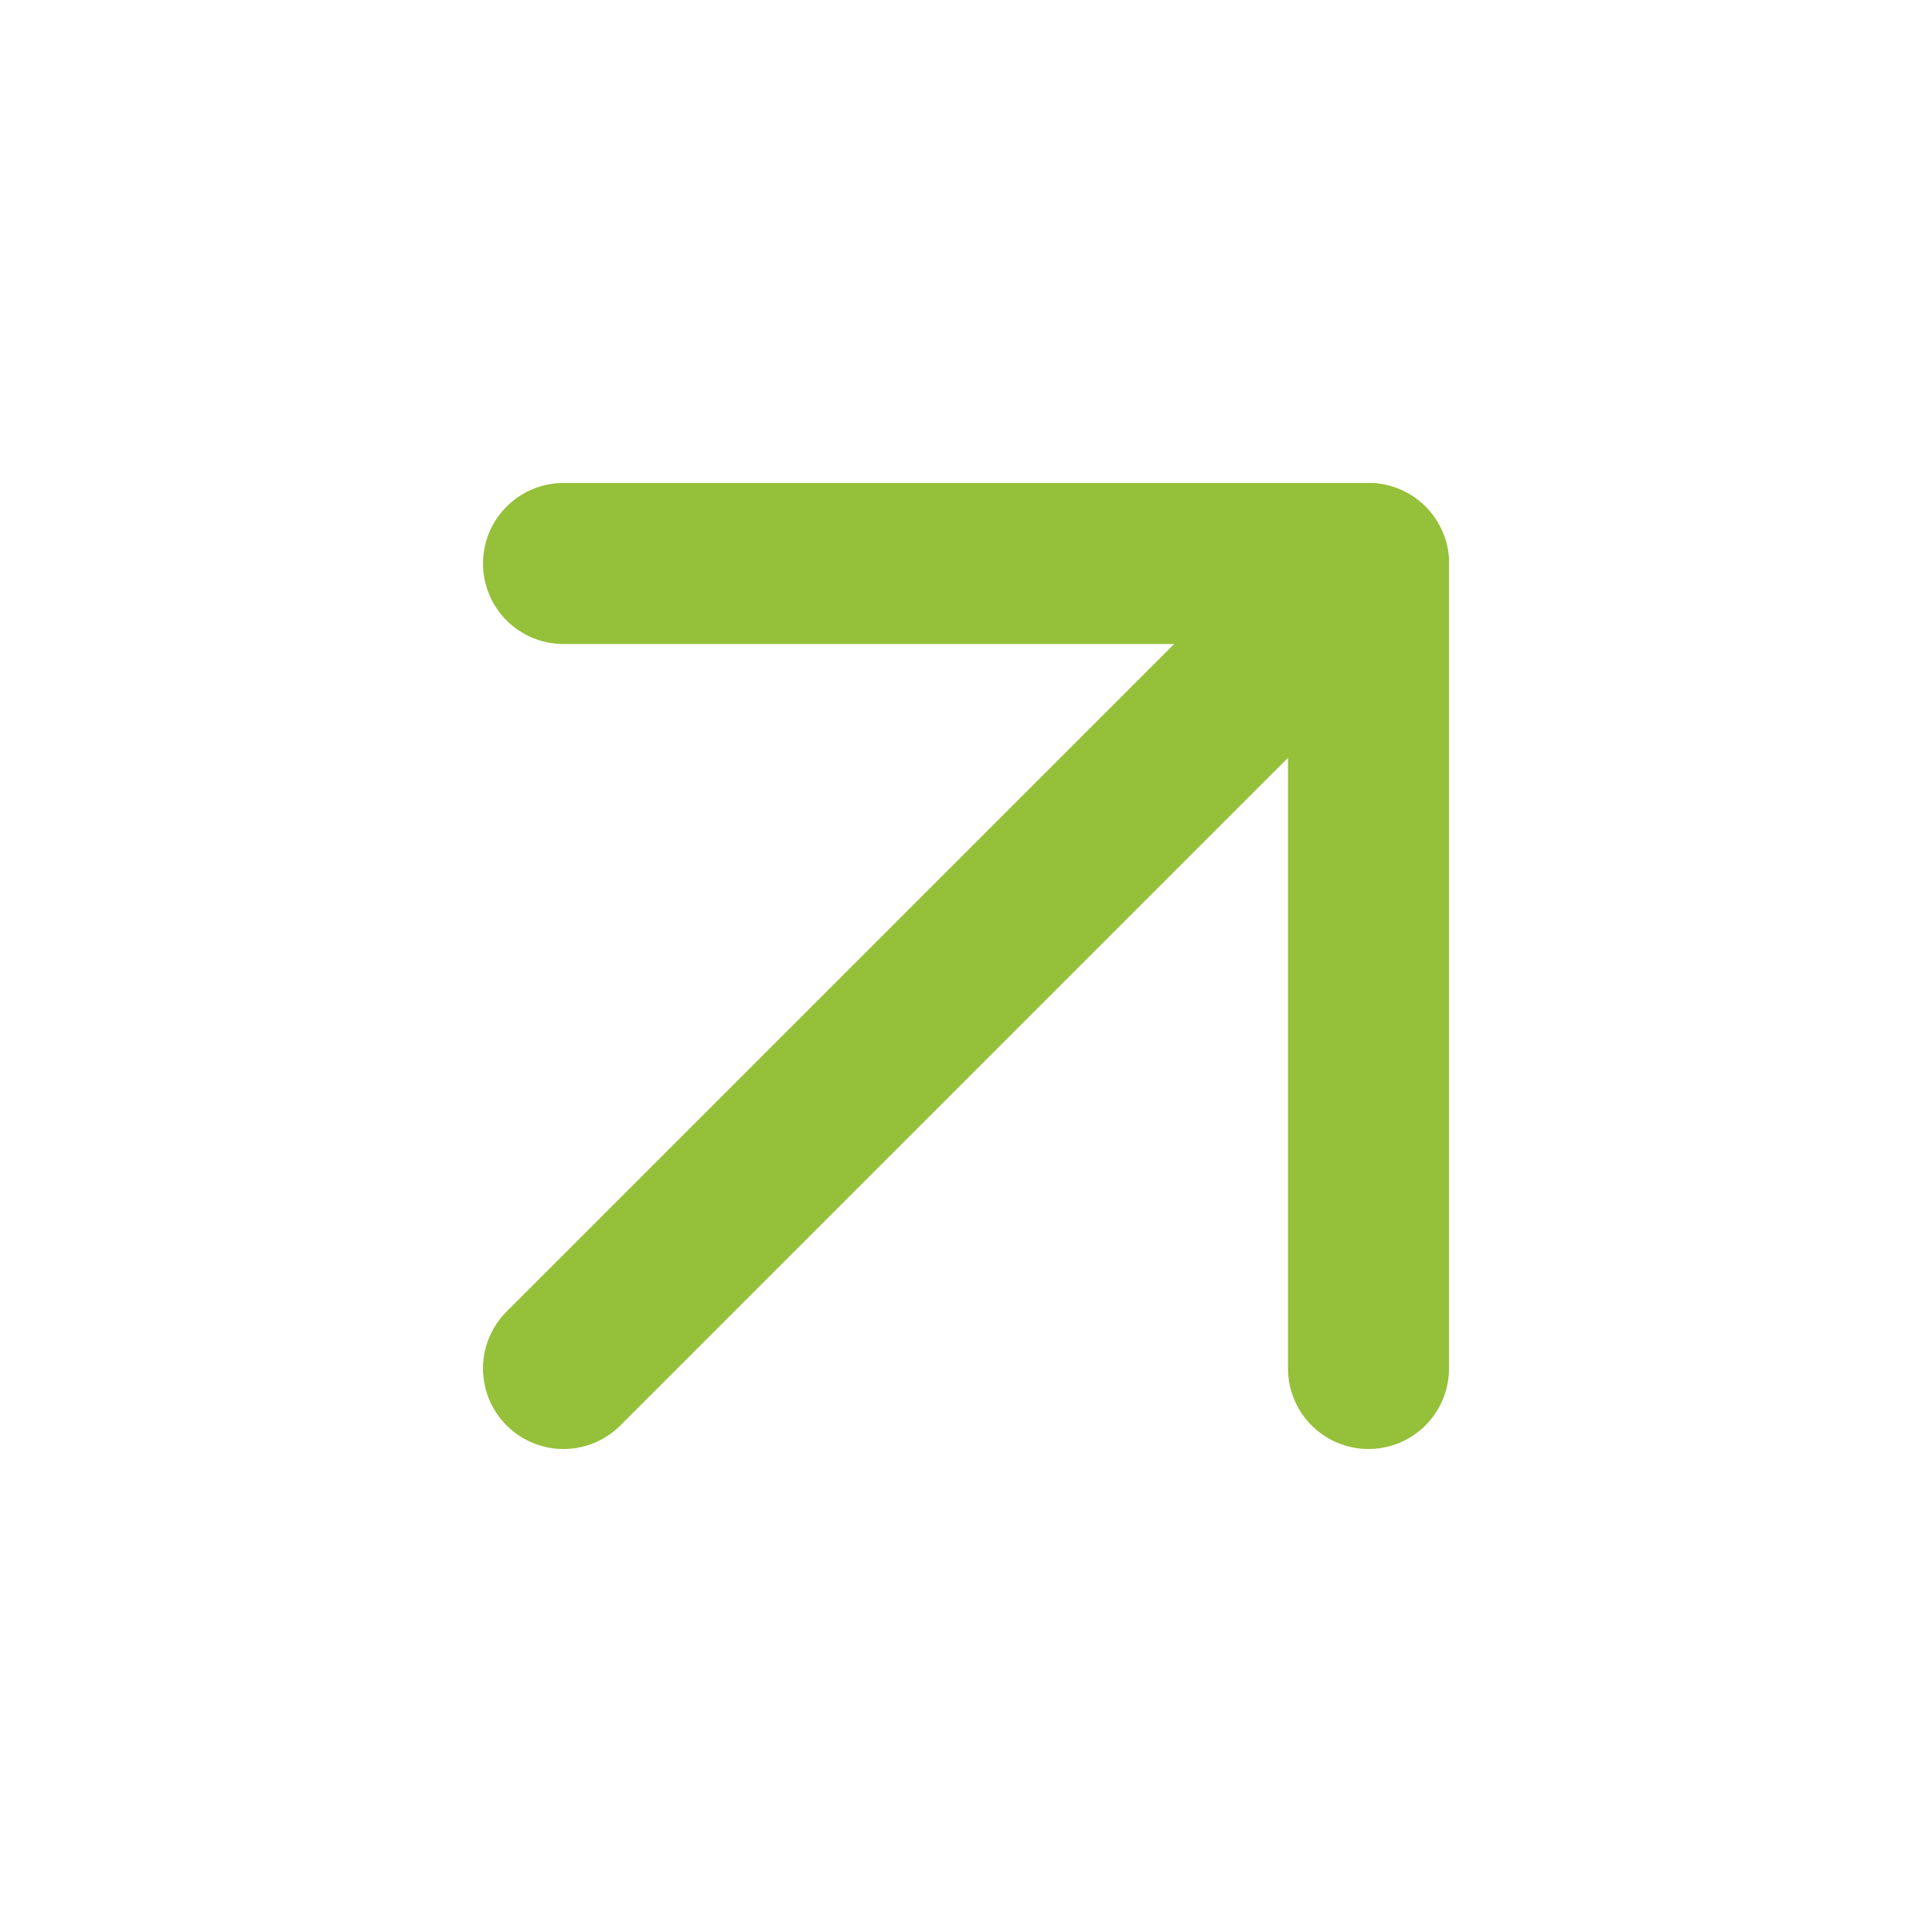
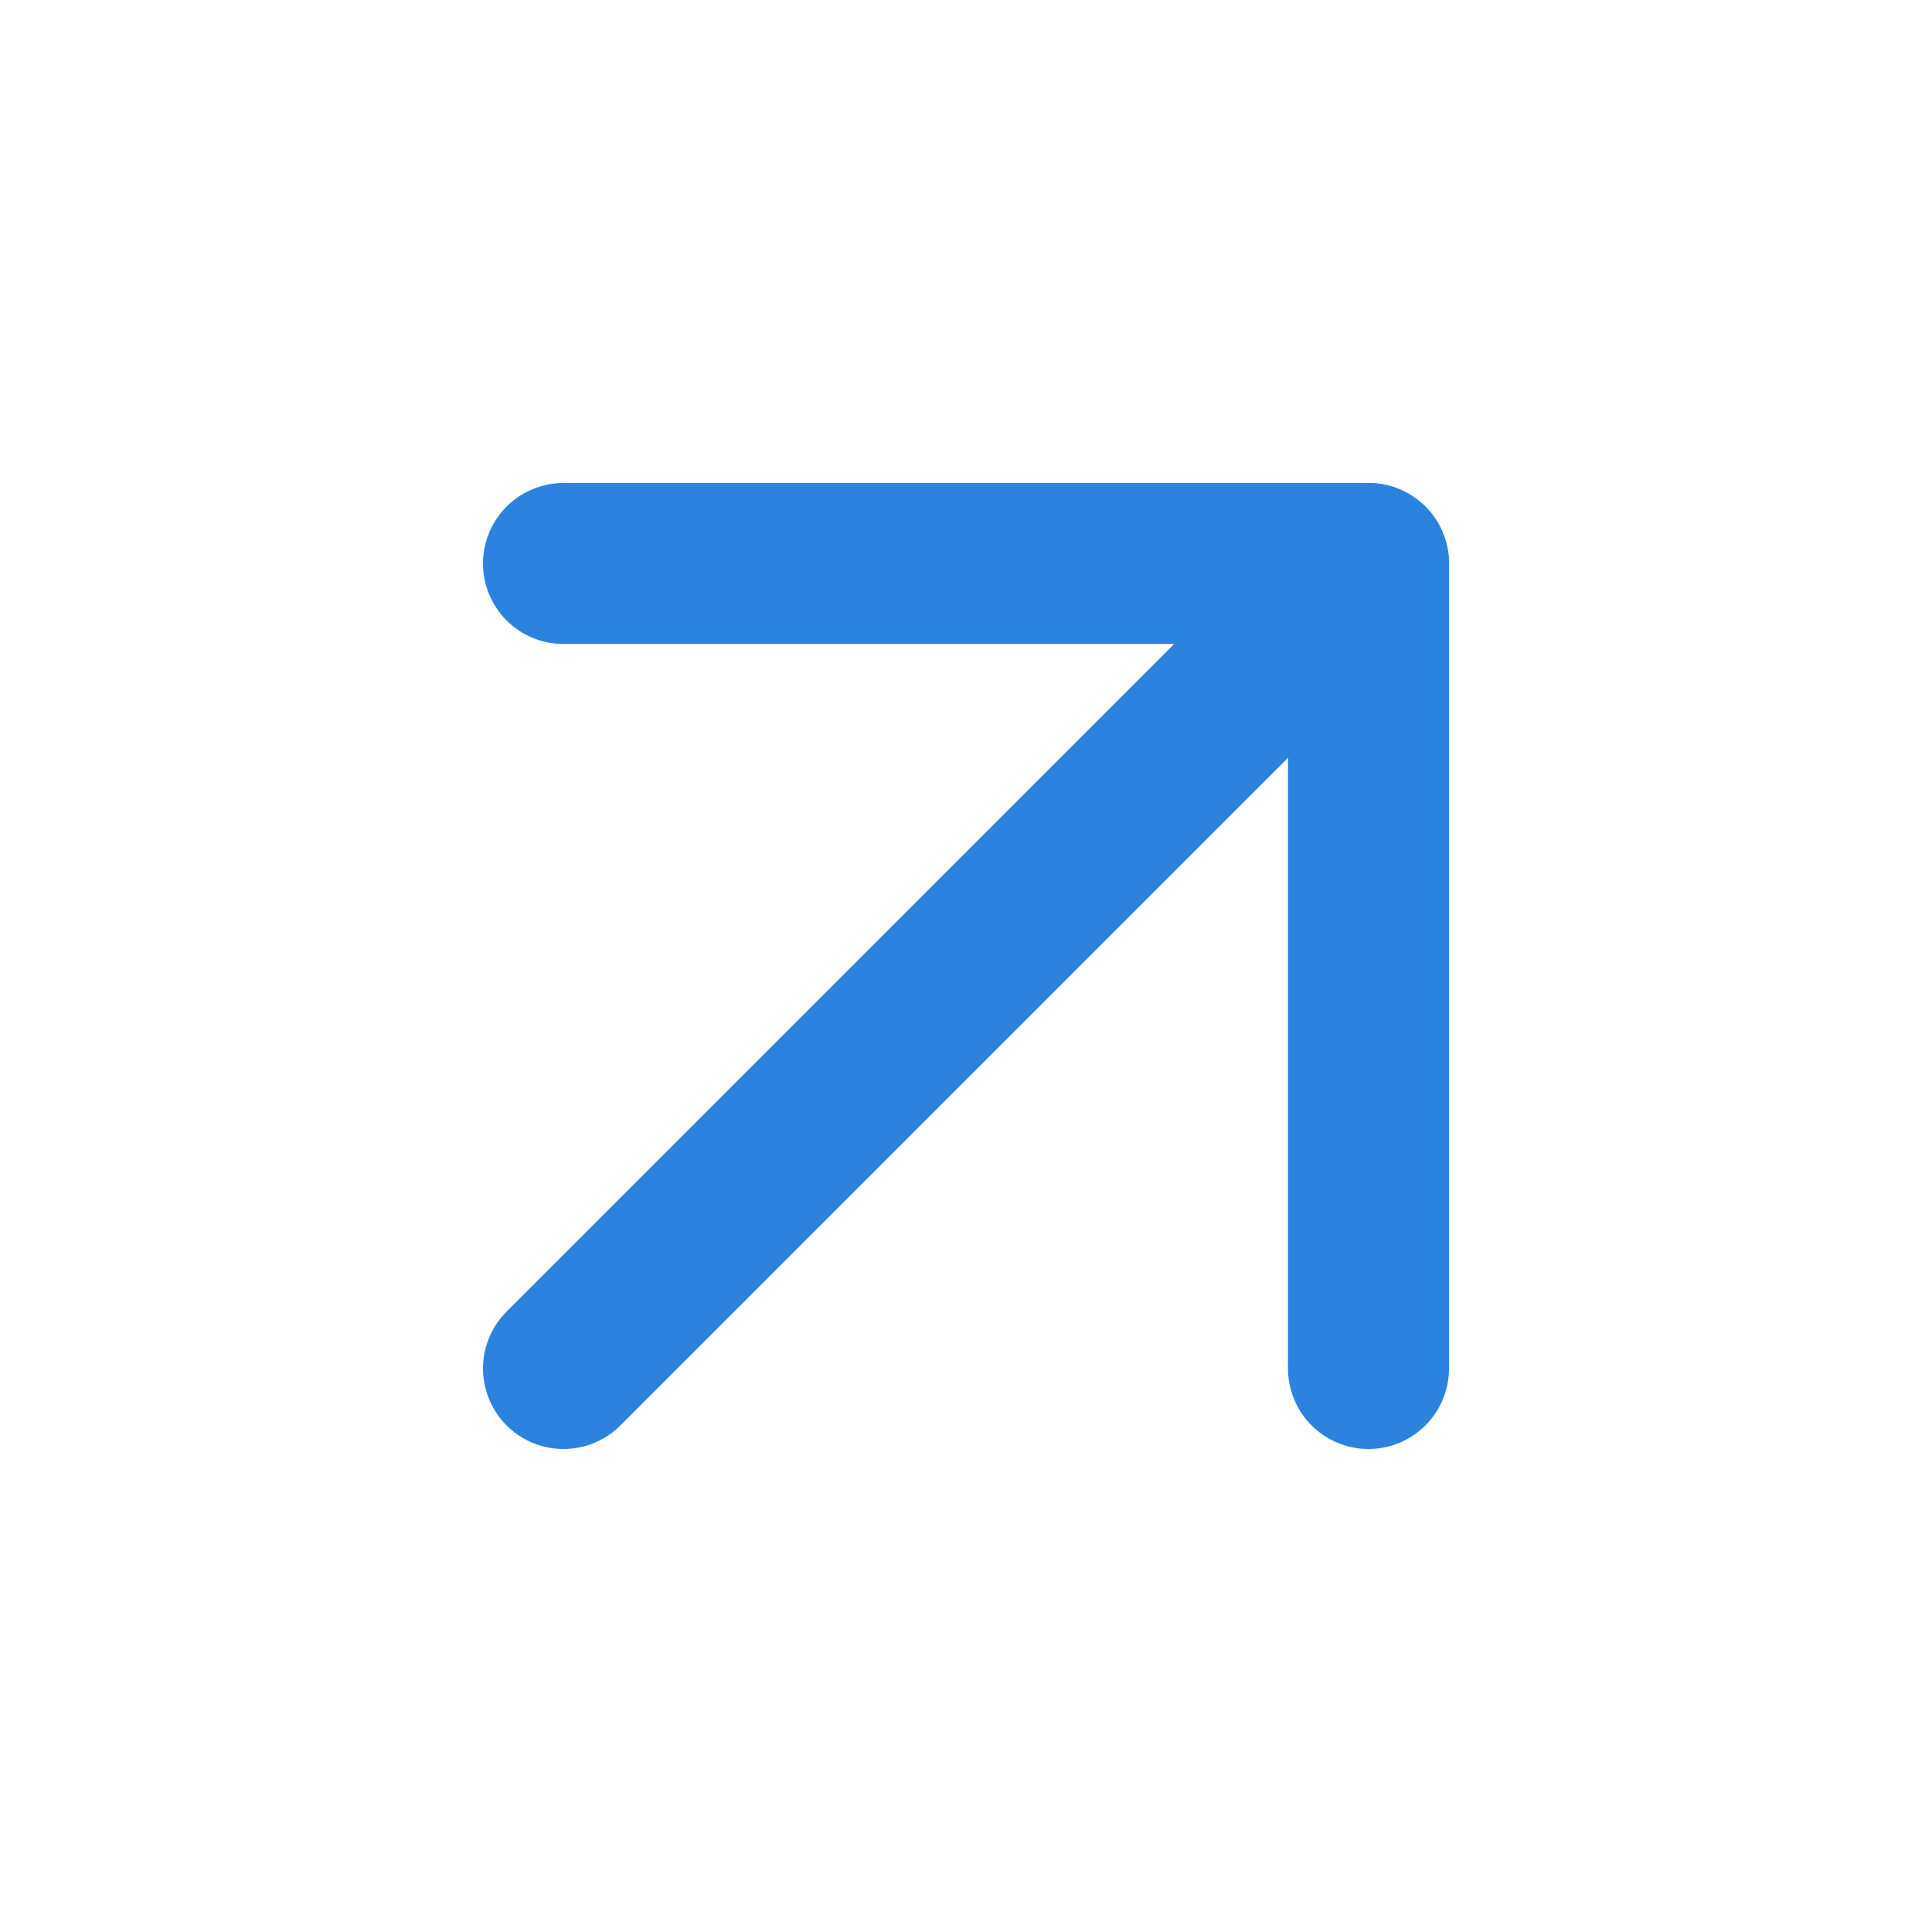
- <svg xmlns="http://www.w3.org/2000/svg" width="32" height="32" viewBox="0 0 24 24" fill="none" stroke="rgb(149, 192, 57)" stroke-width="2" stroke-linecap="round" stroke-linejoin="round" class="feather feather-arrow-up-right">
+ <svg xmlns="http://www.w3.org/2000/svg" width="32" height="32" viewBox="0 0 24 24" fill="none" stroke="rgb(43, 131, 223)" stroke-width="2" stroke-linecap="round" stroke-linejoin="round" class="feather feather-arrow-up-right">
  <line x1="7" y1="17" x2="17" y2="7" />
  <polyline points="7 7 17 7 17 17" />
</svg>
